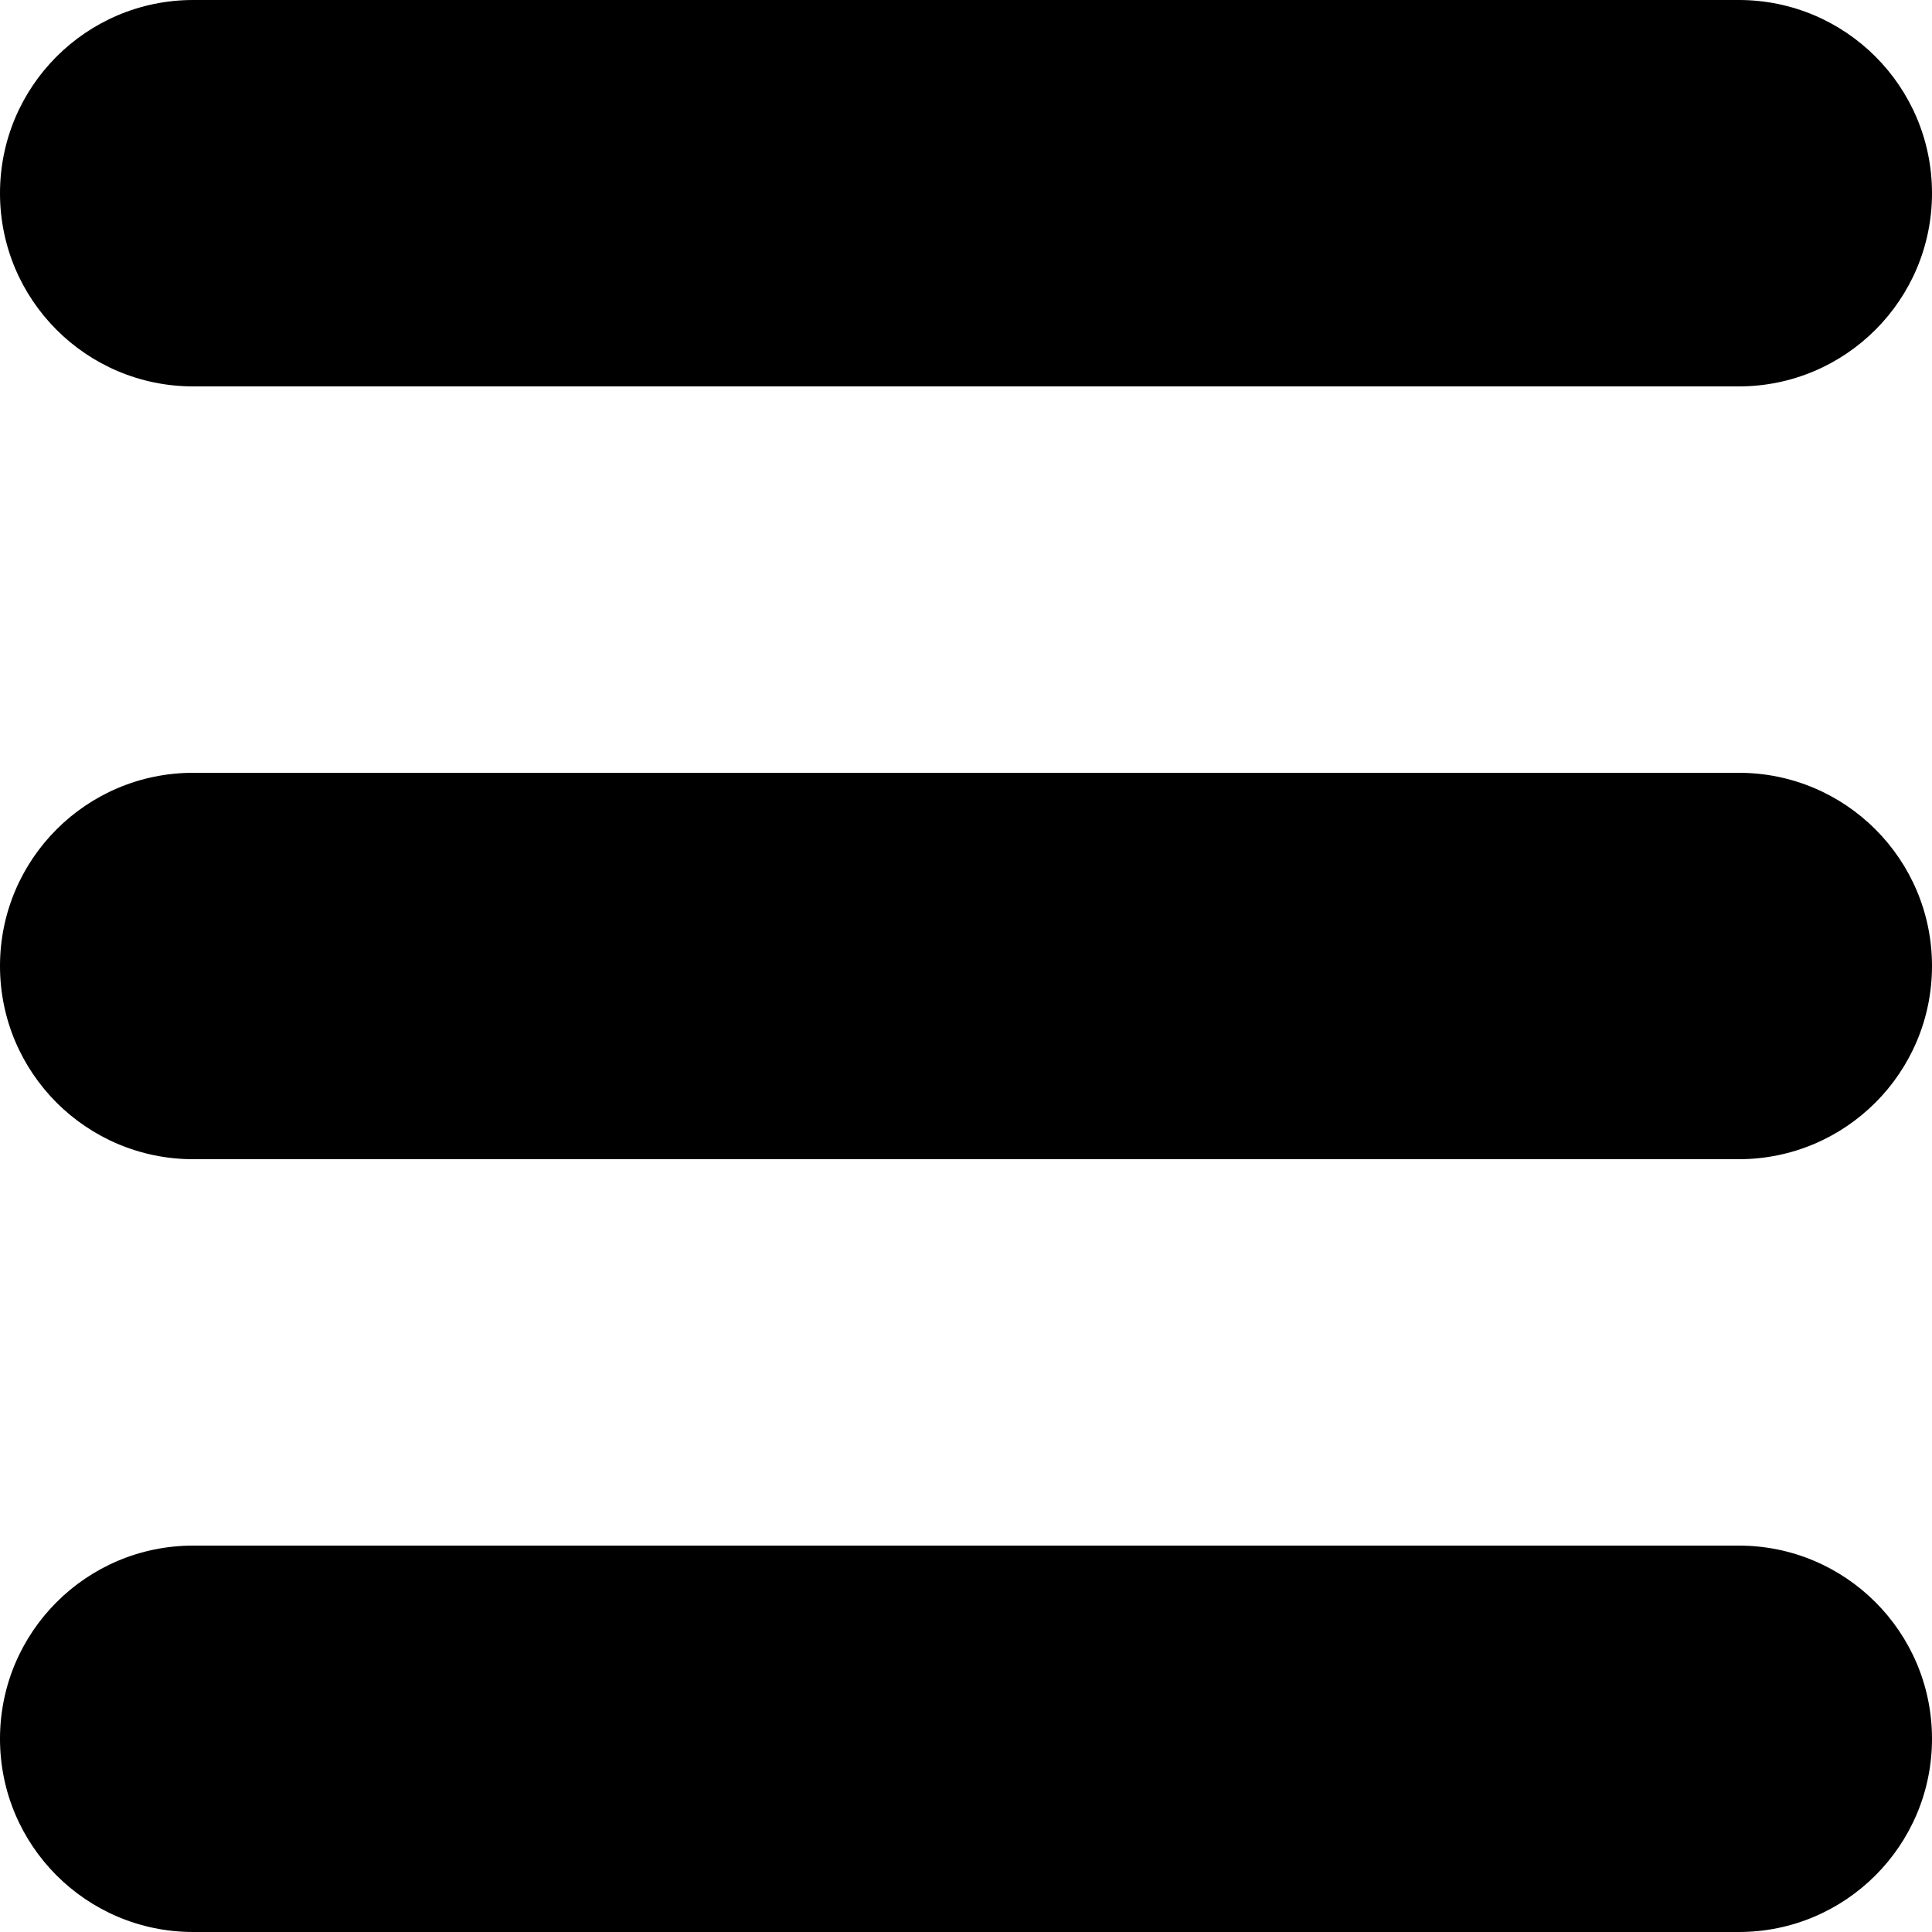
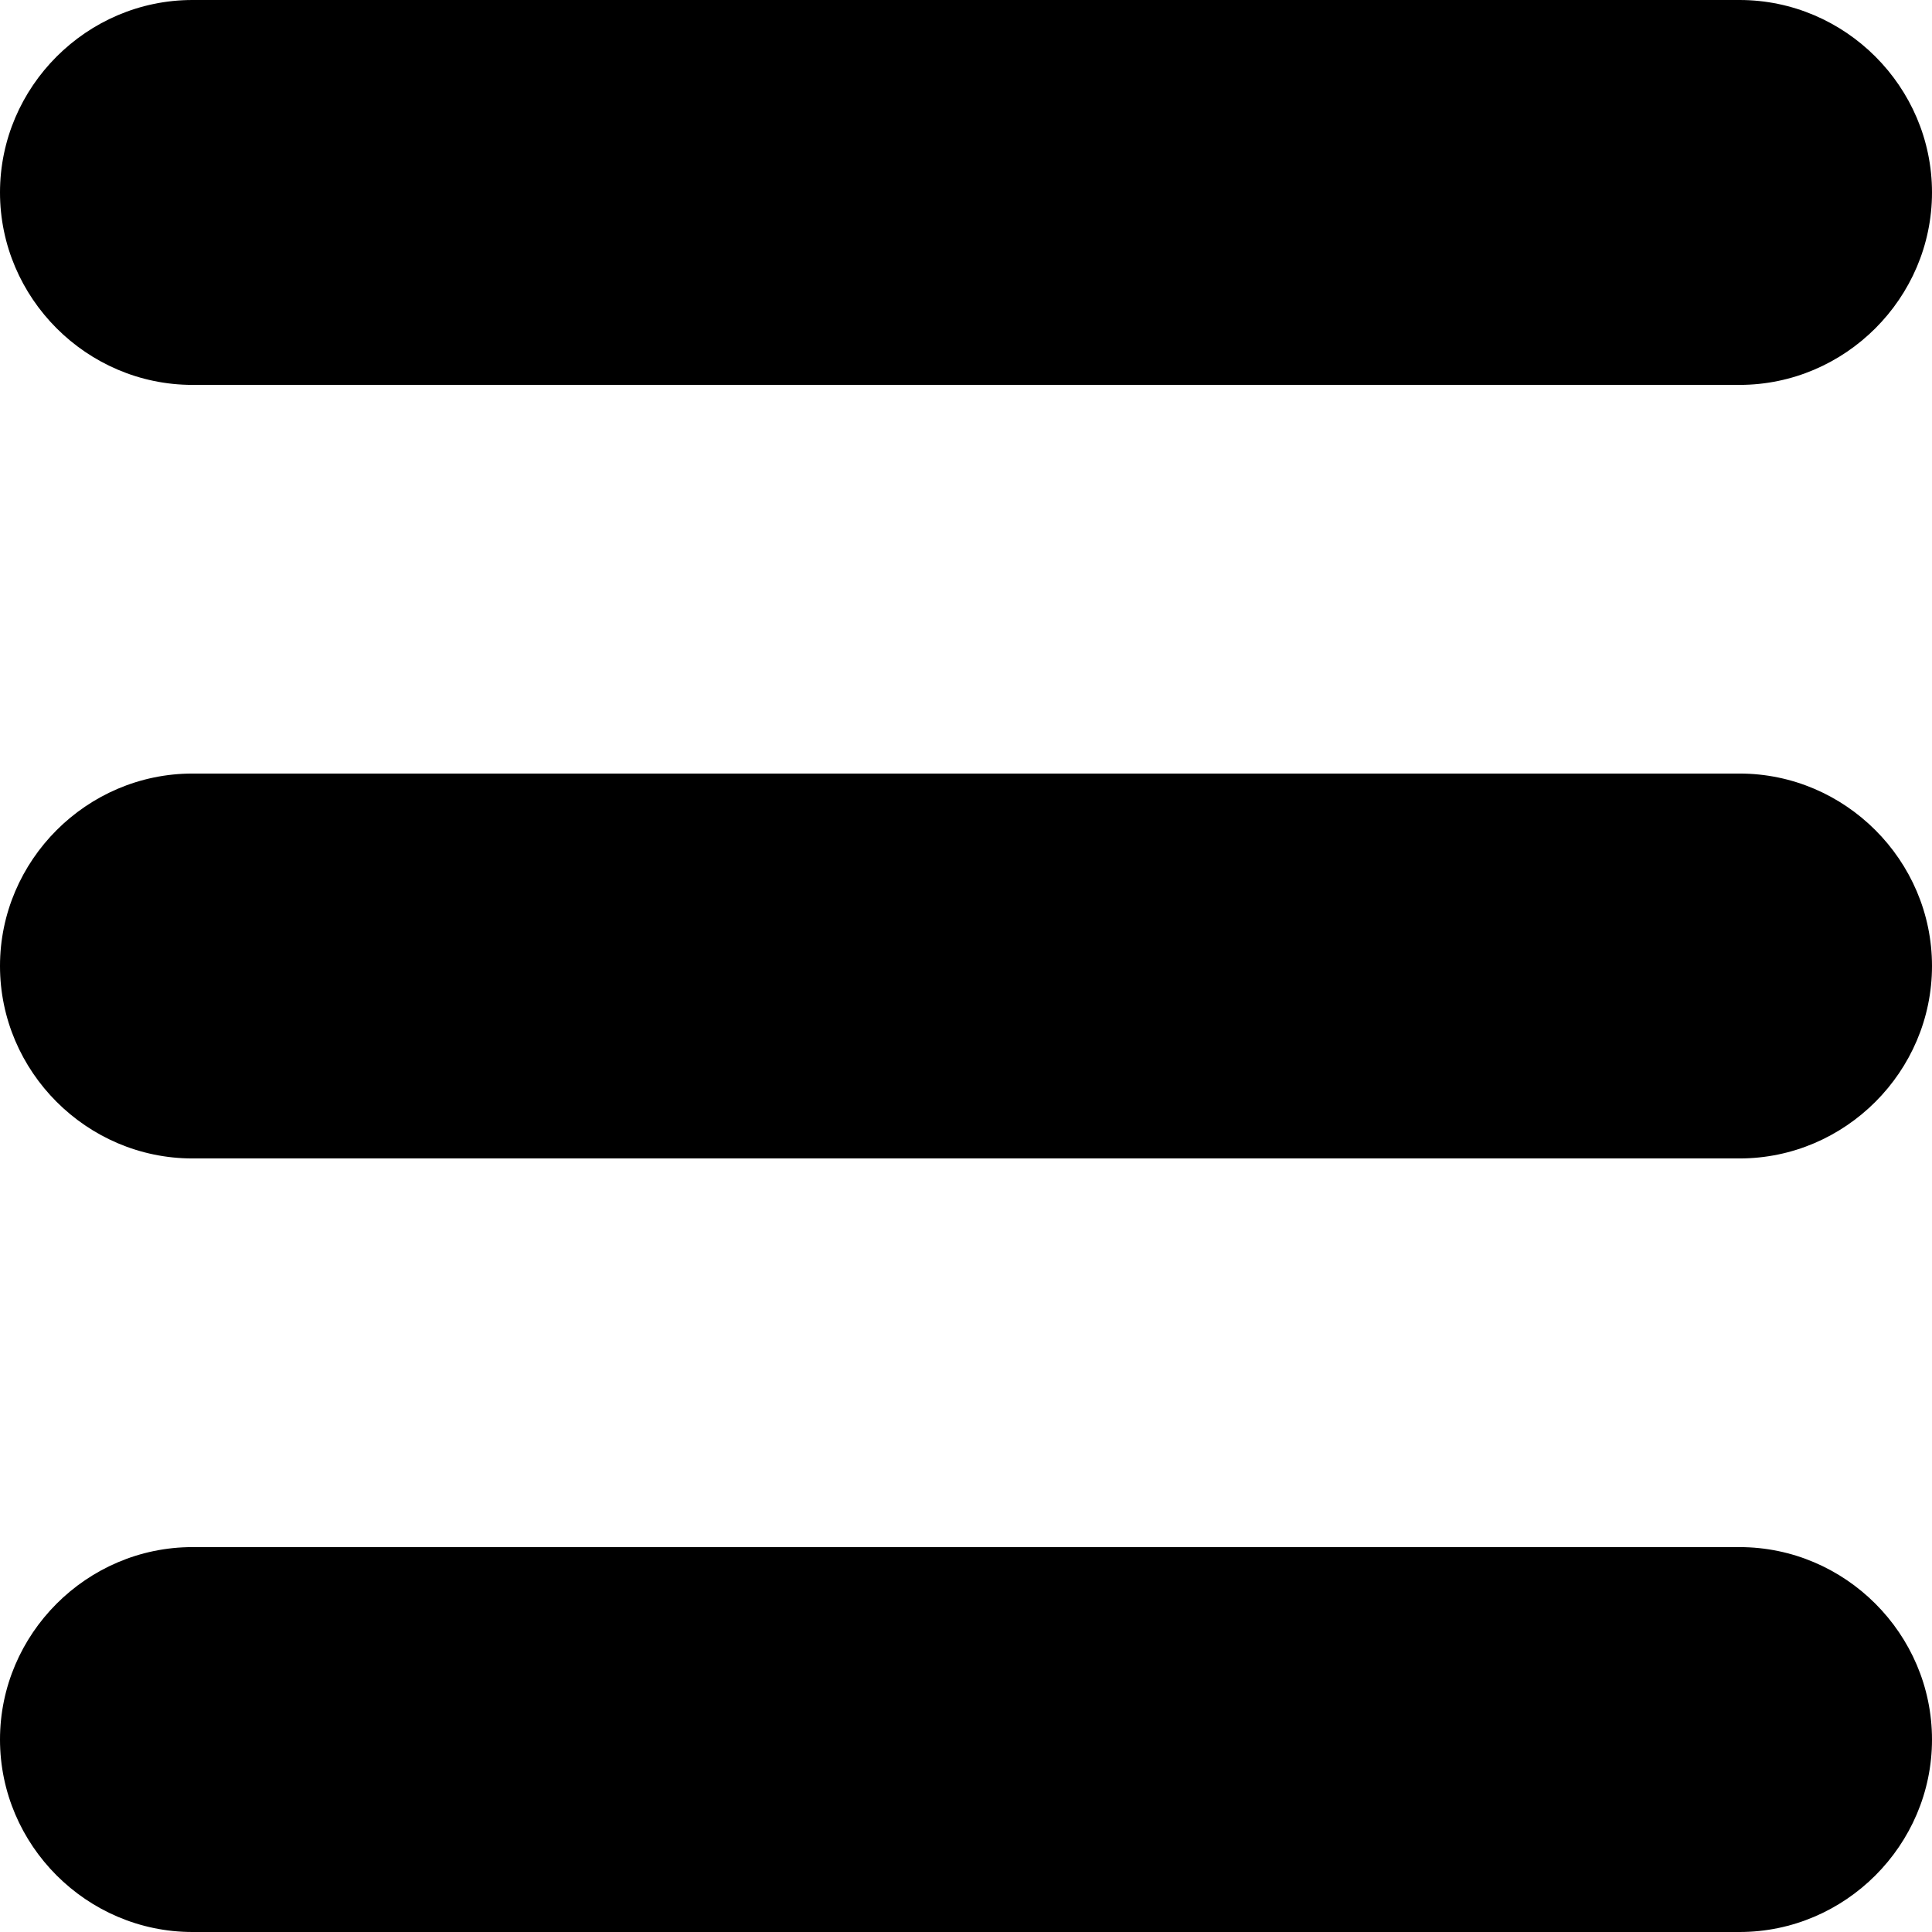
- <svg xmlns="http://www.w3.org/2000/svg" viewBox="0 0 612 612">
-   <path d="M61.2 122.4h489.6c33.782 0 61.2-27.387 61.2-61.2S584.613 0 550.8 0H61.2C27.387 0 0 27.387 0 61.2s27.387 61.2 61.2 61.2zm489.6 122.4H61.2C27.387 244.8 0 272.187 0 306c0 33.812 27.387 61.2 61.2 61.2h489.6c33.782 0 61.2-27.388 61.2-61.2 0-33.813-27.387-61.2-61.2-61.2zm0 244.8H61.2C27.387 489.6 0 516.987 0 550.8S27.387 612 61.2 612h489.6c33.782 0 61.2-27.387 61.2-61.2s-27.387-61.2-61.2-61.2z" />
+ <svg xmlns="http://www.w3.org/2000/svg" viewBox="0 0 512 512" fill="currentColor">
+   <path d="m51 102h410c28 0 51-23 51-51s-23-51-51-51h-410c-28 0-51 23-51 51s23 51 51 51zm410 103h-410c-28 0-51 23-51 51 0 28 23 51 51 51h410c28 0 51-23 51-51 0-28-23-51-51-51zm0 205h-410c-28 0-51 23-51 51s23 51 51 51h410c28 0 51-23 51-51s-23-51-51-51z" />
</svg>
